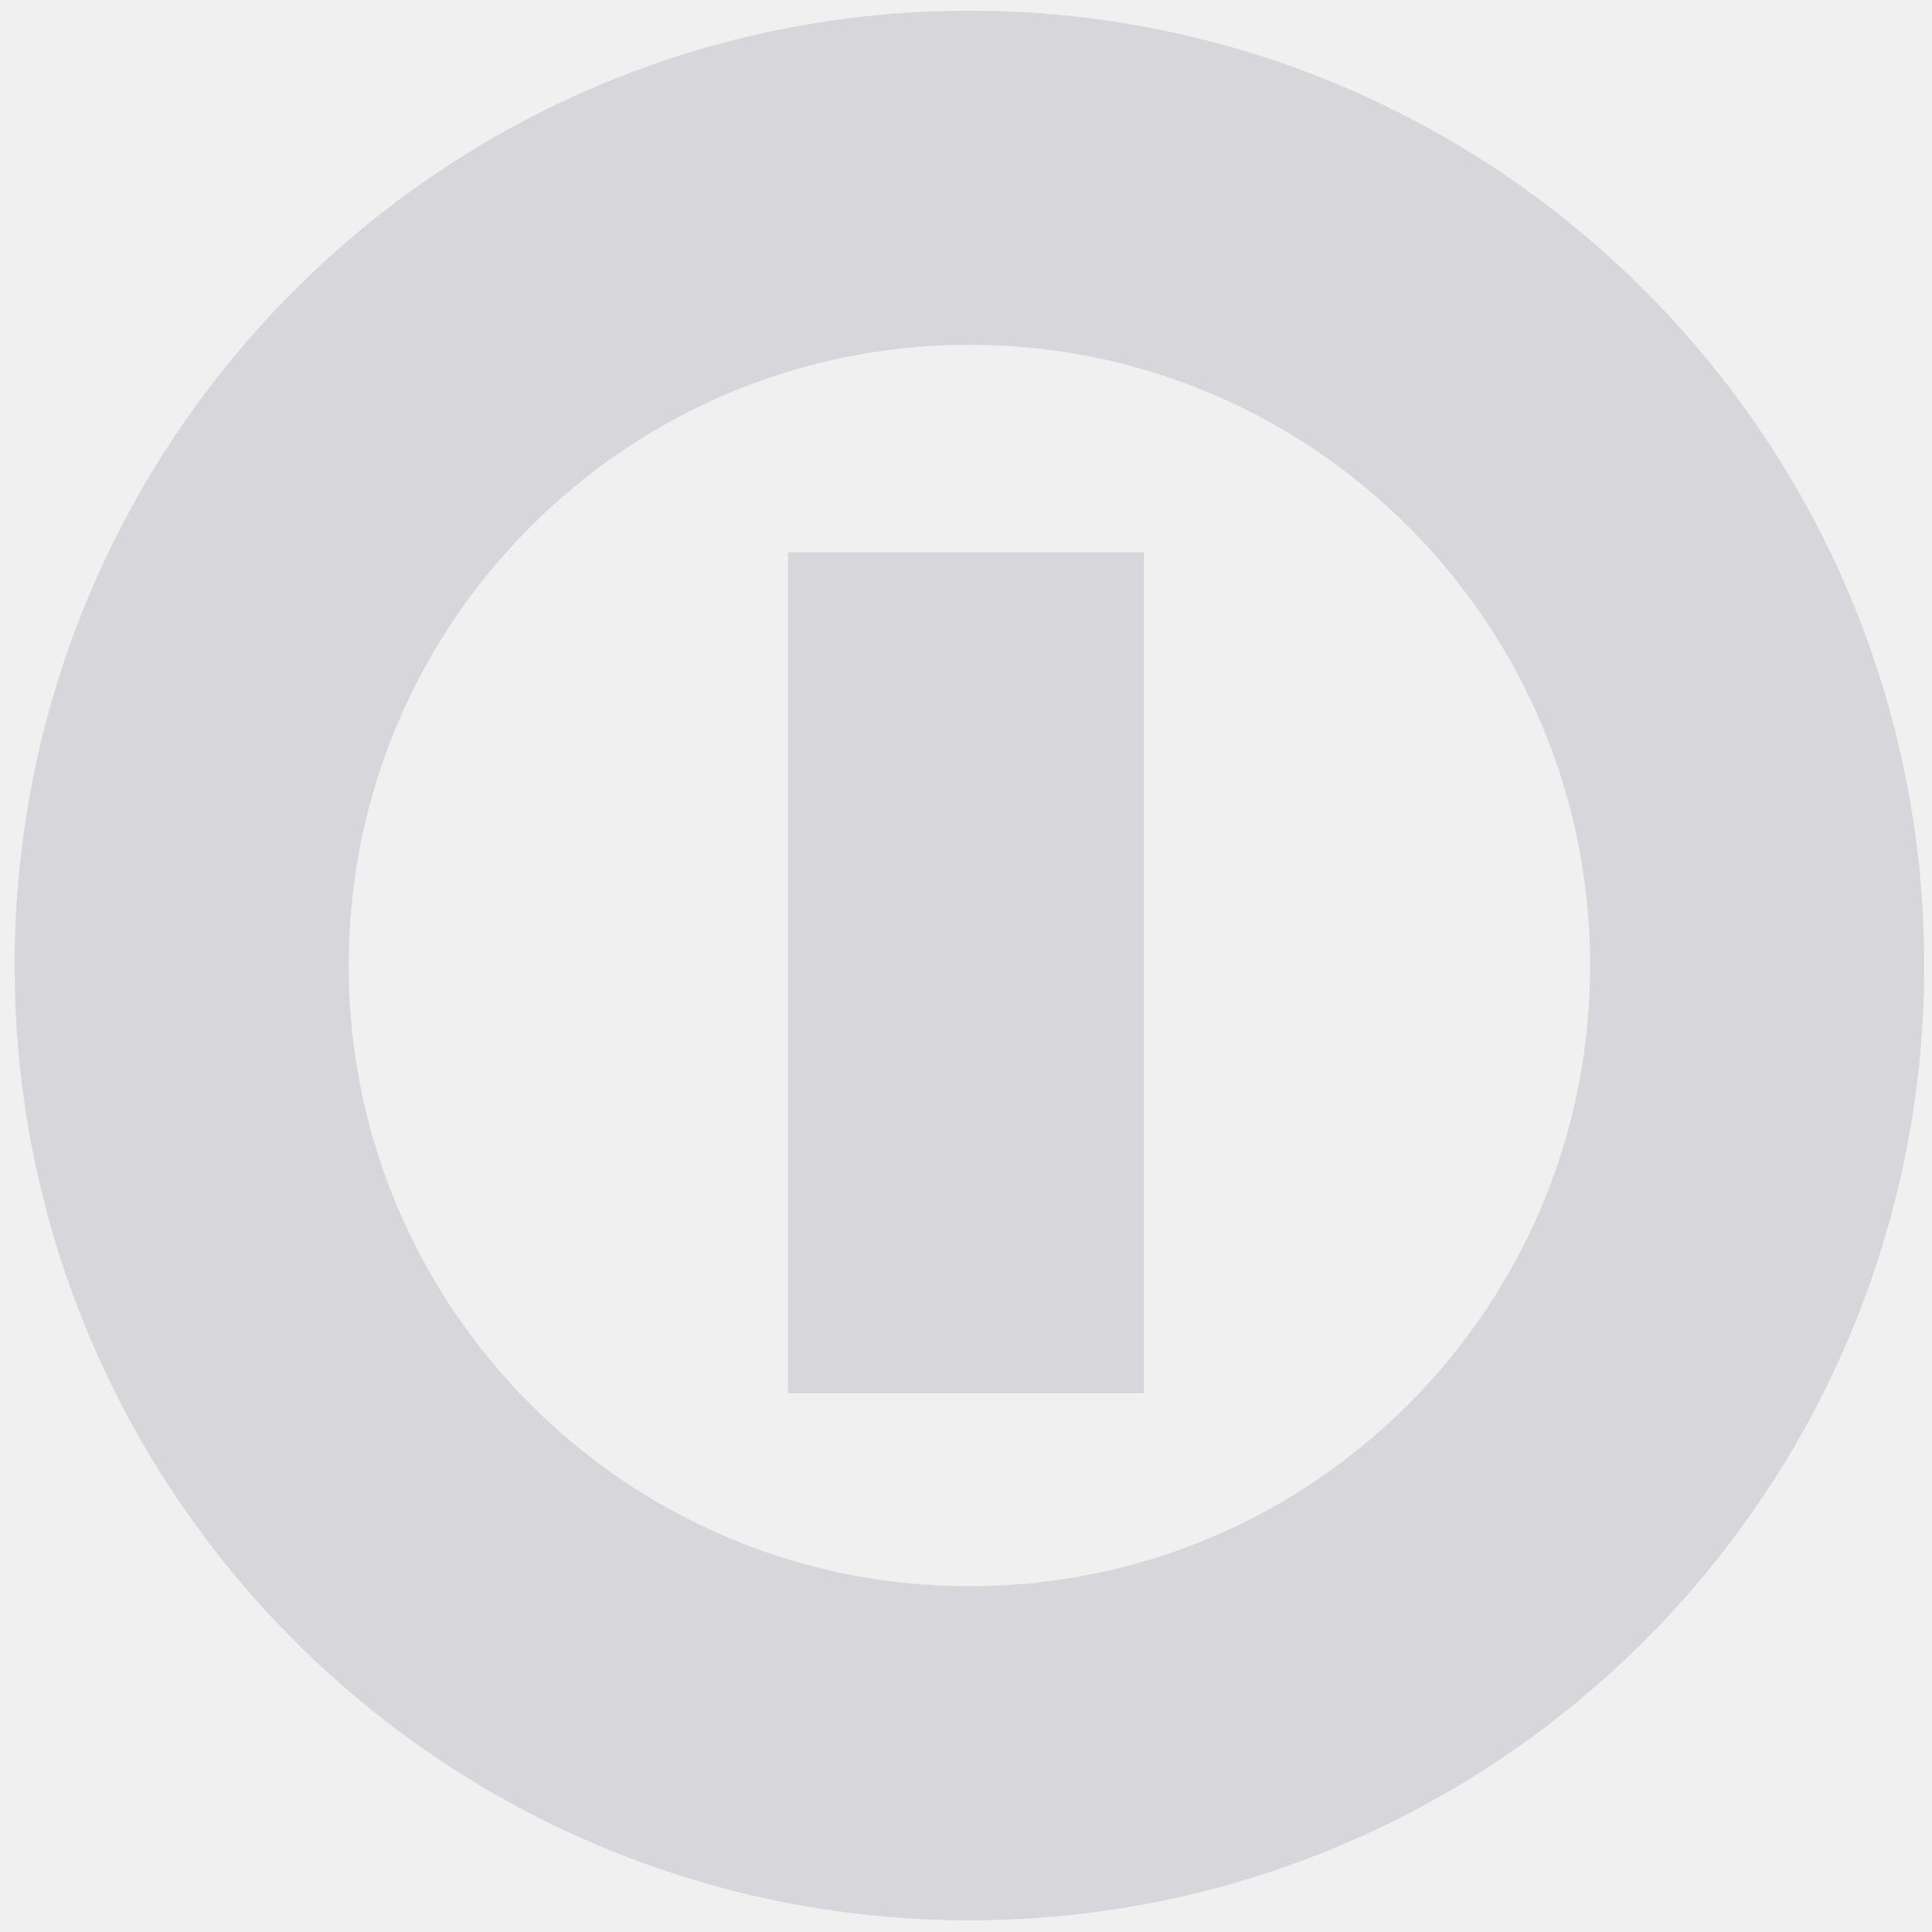
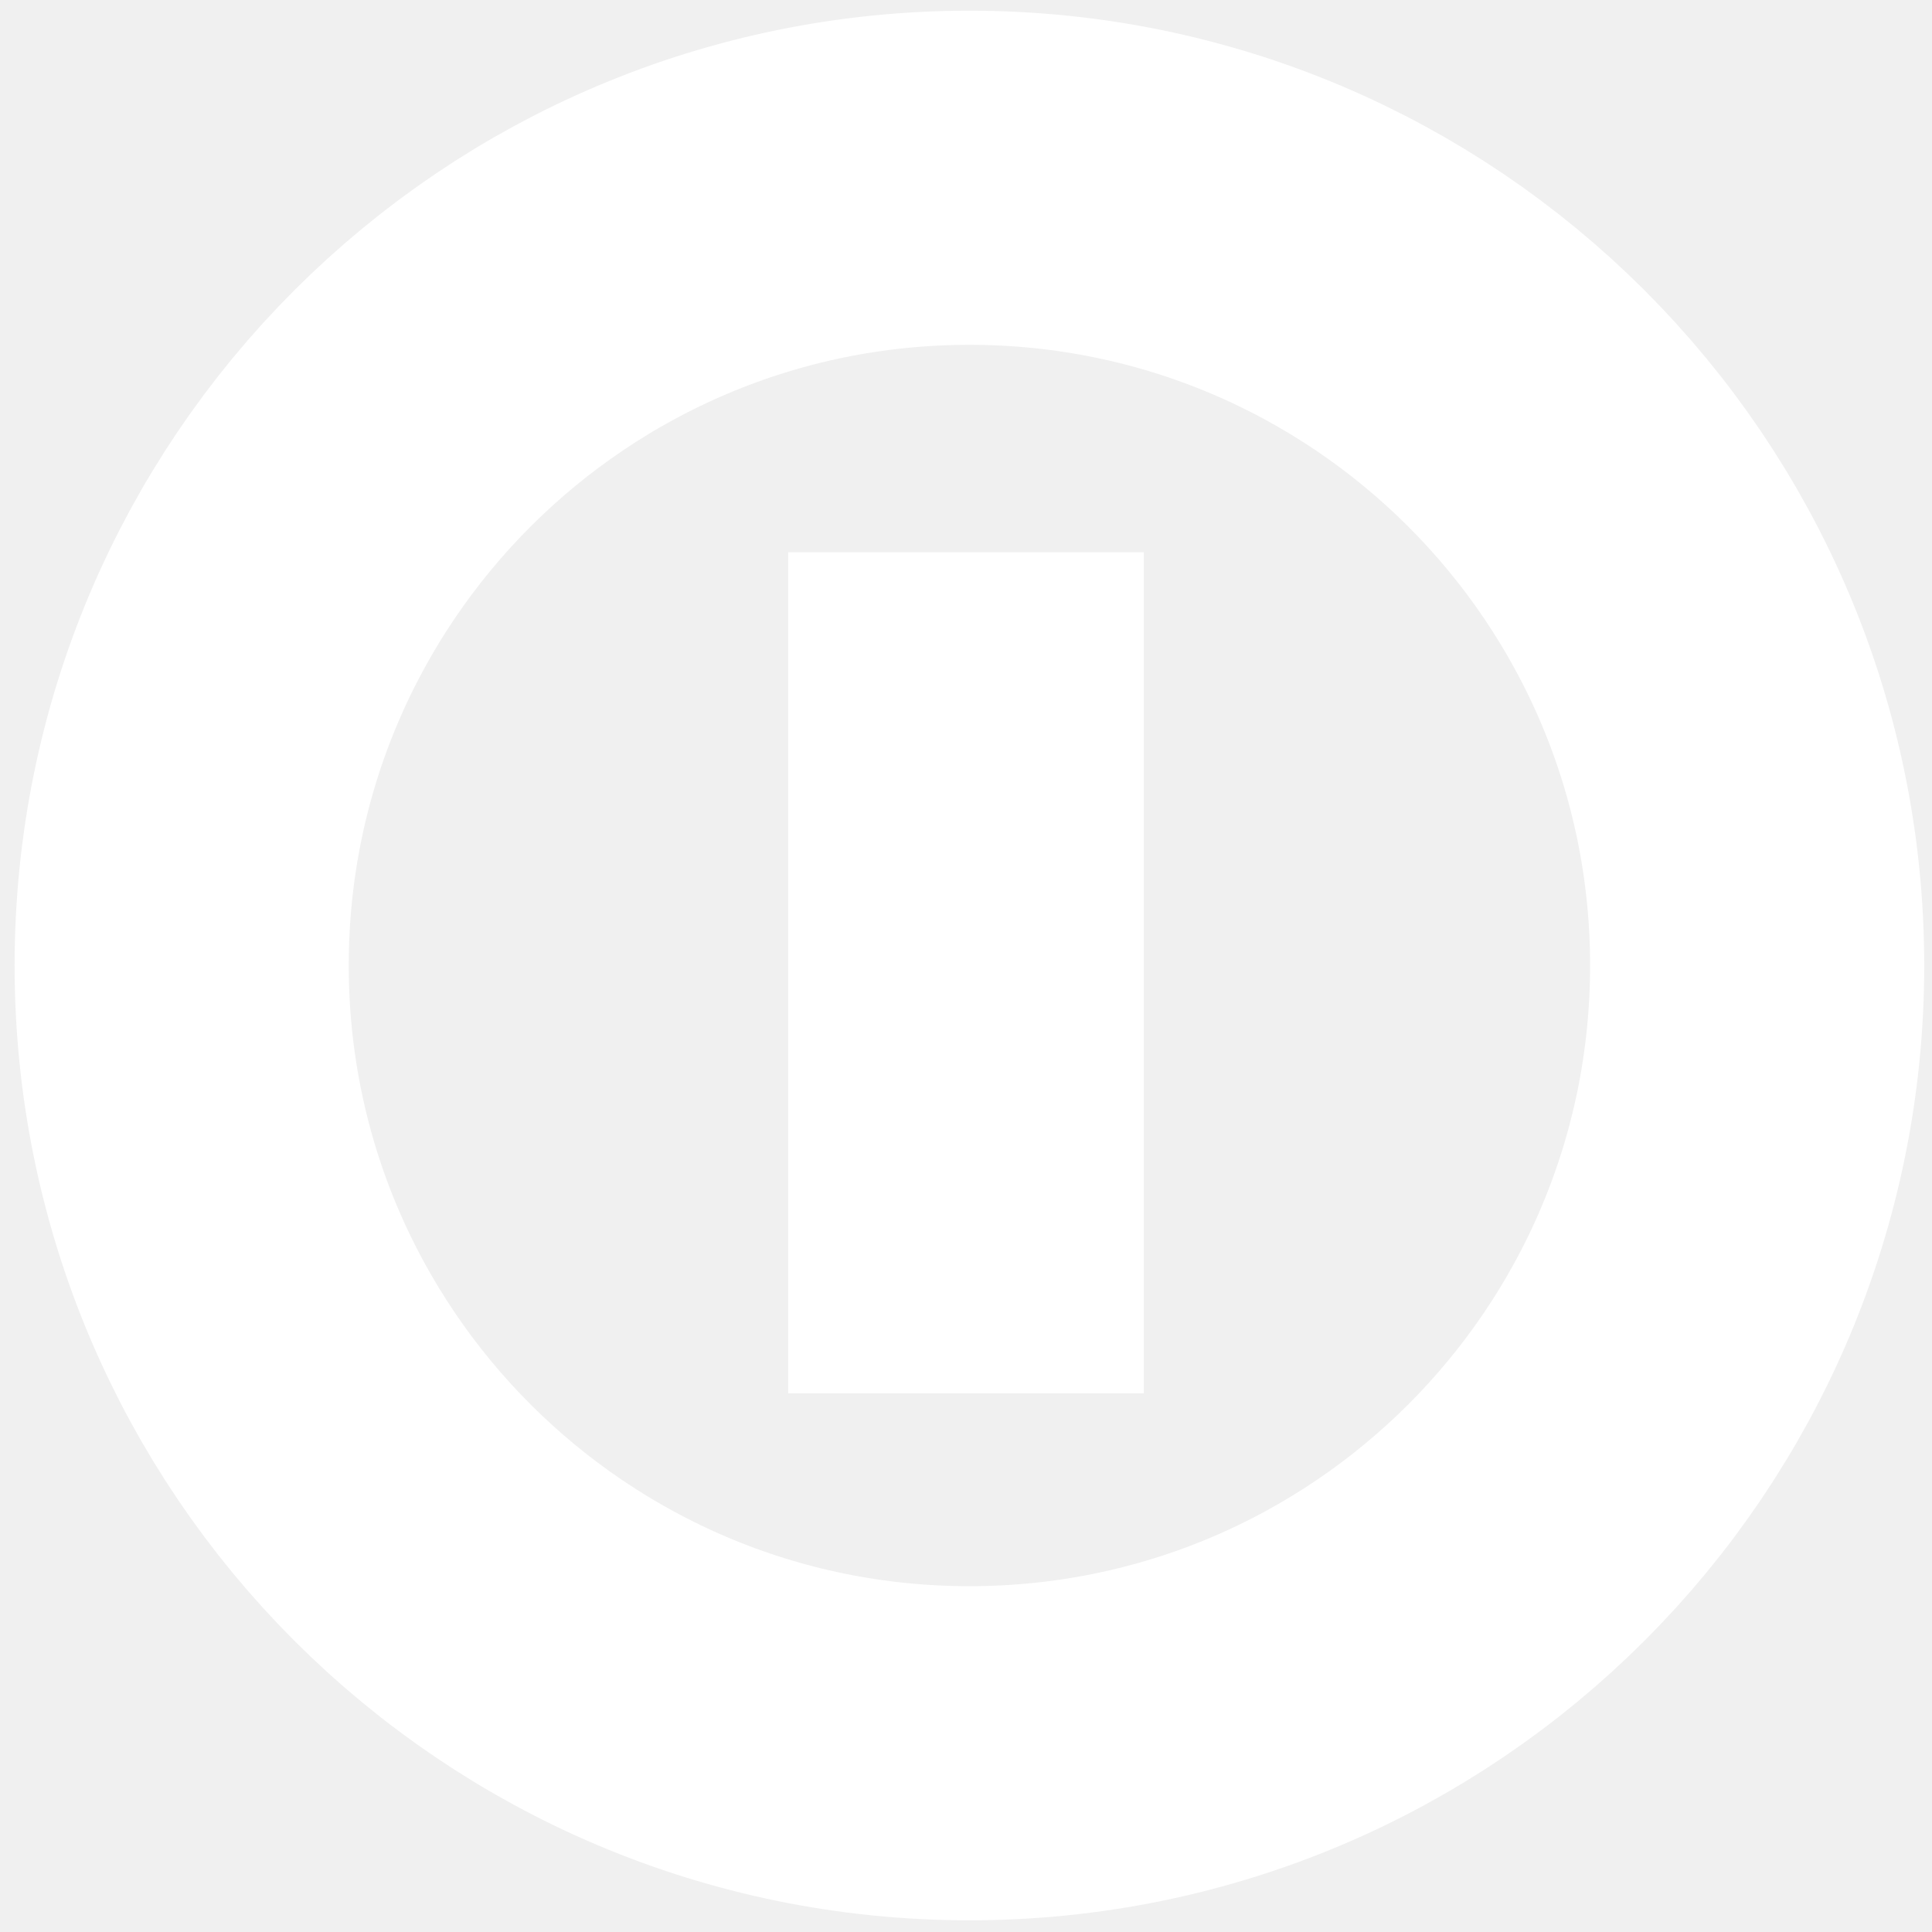
<svg xmlns="http://www.w3.org/2000/svg" width="18" height="18" id="svg2995" version="1.1">
  <defs id="defs2997" />
  <g id="layer1" transform="translate(0,-14)">
-     <path style="fill:#f9f9f9;fill-opacity:0.003;stroke:#d7d7db;stroke-width:6.25;stroke-linecap:round;stroke-linejoin:miter;stroke-miterlimit:4;stroke-opacity:1;stroke-dasharray:none;stroke-dashoffset:0" id="path3773" d="M 32.149,22.534 A 14.735,14.735 0 0 1 17.414,37.269 14.735,14.735 0 0 1 2.679,22.534 14.735,14.735 0 0 1 17.414,7.799 14.735,14.735 0 0 1 32.149,22.534 Z" transform="matrix(0.4980826,0,0,0.4980826,0.3582095,11.77157)" />
-     <path style="fill:none;stroke:#d7d7db;stroke-width:3.314;stroke-linecap:square;stroke-linejoin:miter;stroke-miterlimit:0;stroke-opacity:1;stroke-dasharray:none" d="M 9,20.802 9,25.324" id="path3775" />
+     <path style="fill:#f9f9f9;fill-opacity:0.003;stroke:#ffffff;stroke-width:6.25;stroke-linecap:round;stroke-linejoin:miter;stroke-miterlimit:4;stroke-opacity:1;stroke-dasharray:none;stroke-dashoffset:0" id="path3773" d="M 32.149,22.534 A 14.735,14.735 0 0 1 17.414,37.269 14.735,14.735 0 0 1 2.679,22.534 14.735,14.735 0 0 1 17.414,7.799 14.735,14.735 0 0 1 32.149,22.534 Z" transform="matrix(0.4980826,0,0,0.4980826,0.3582095,11.77157)" />
+     <path style="fill:none;stroke:#ffffff;stroke-width:3.314;stroke-linecap:square;stroke-linejoin:miter;stroke-miterlimit:0;stroke-opacity:1;stroke-dasharray:none" d="M 9,20.802 9,25.324" id="path3775" />
  </g>
</svg>
